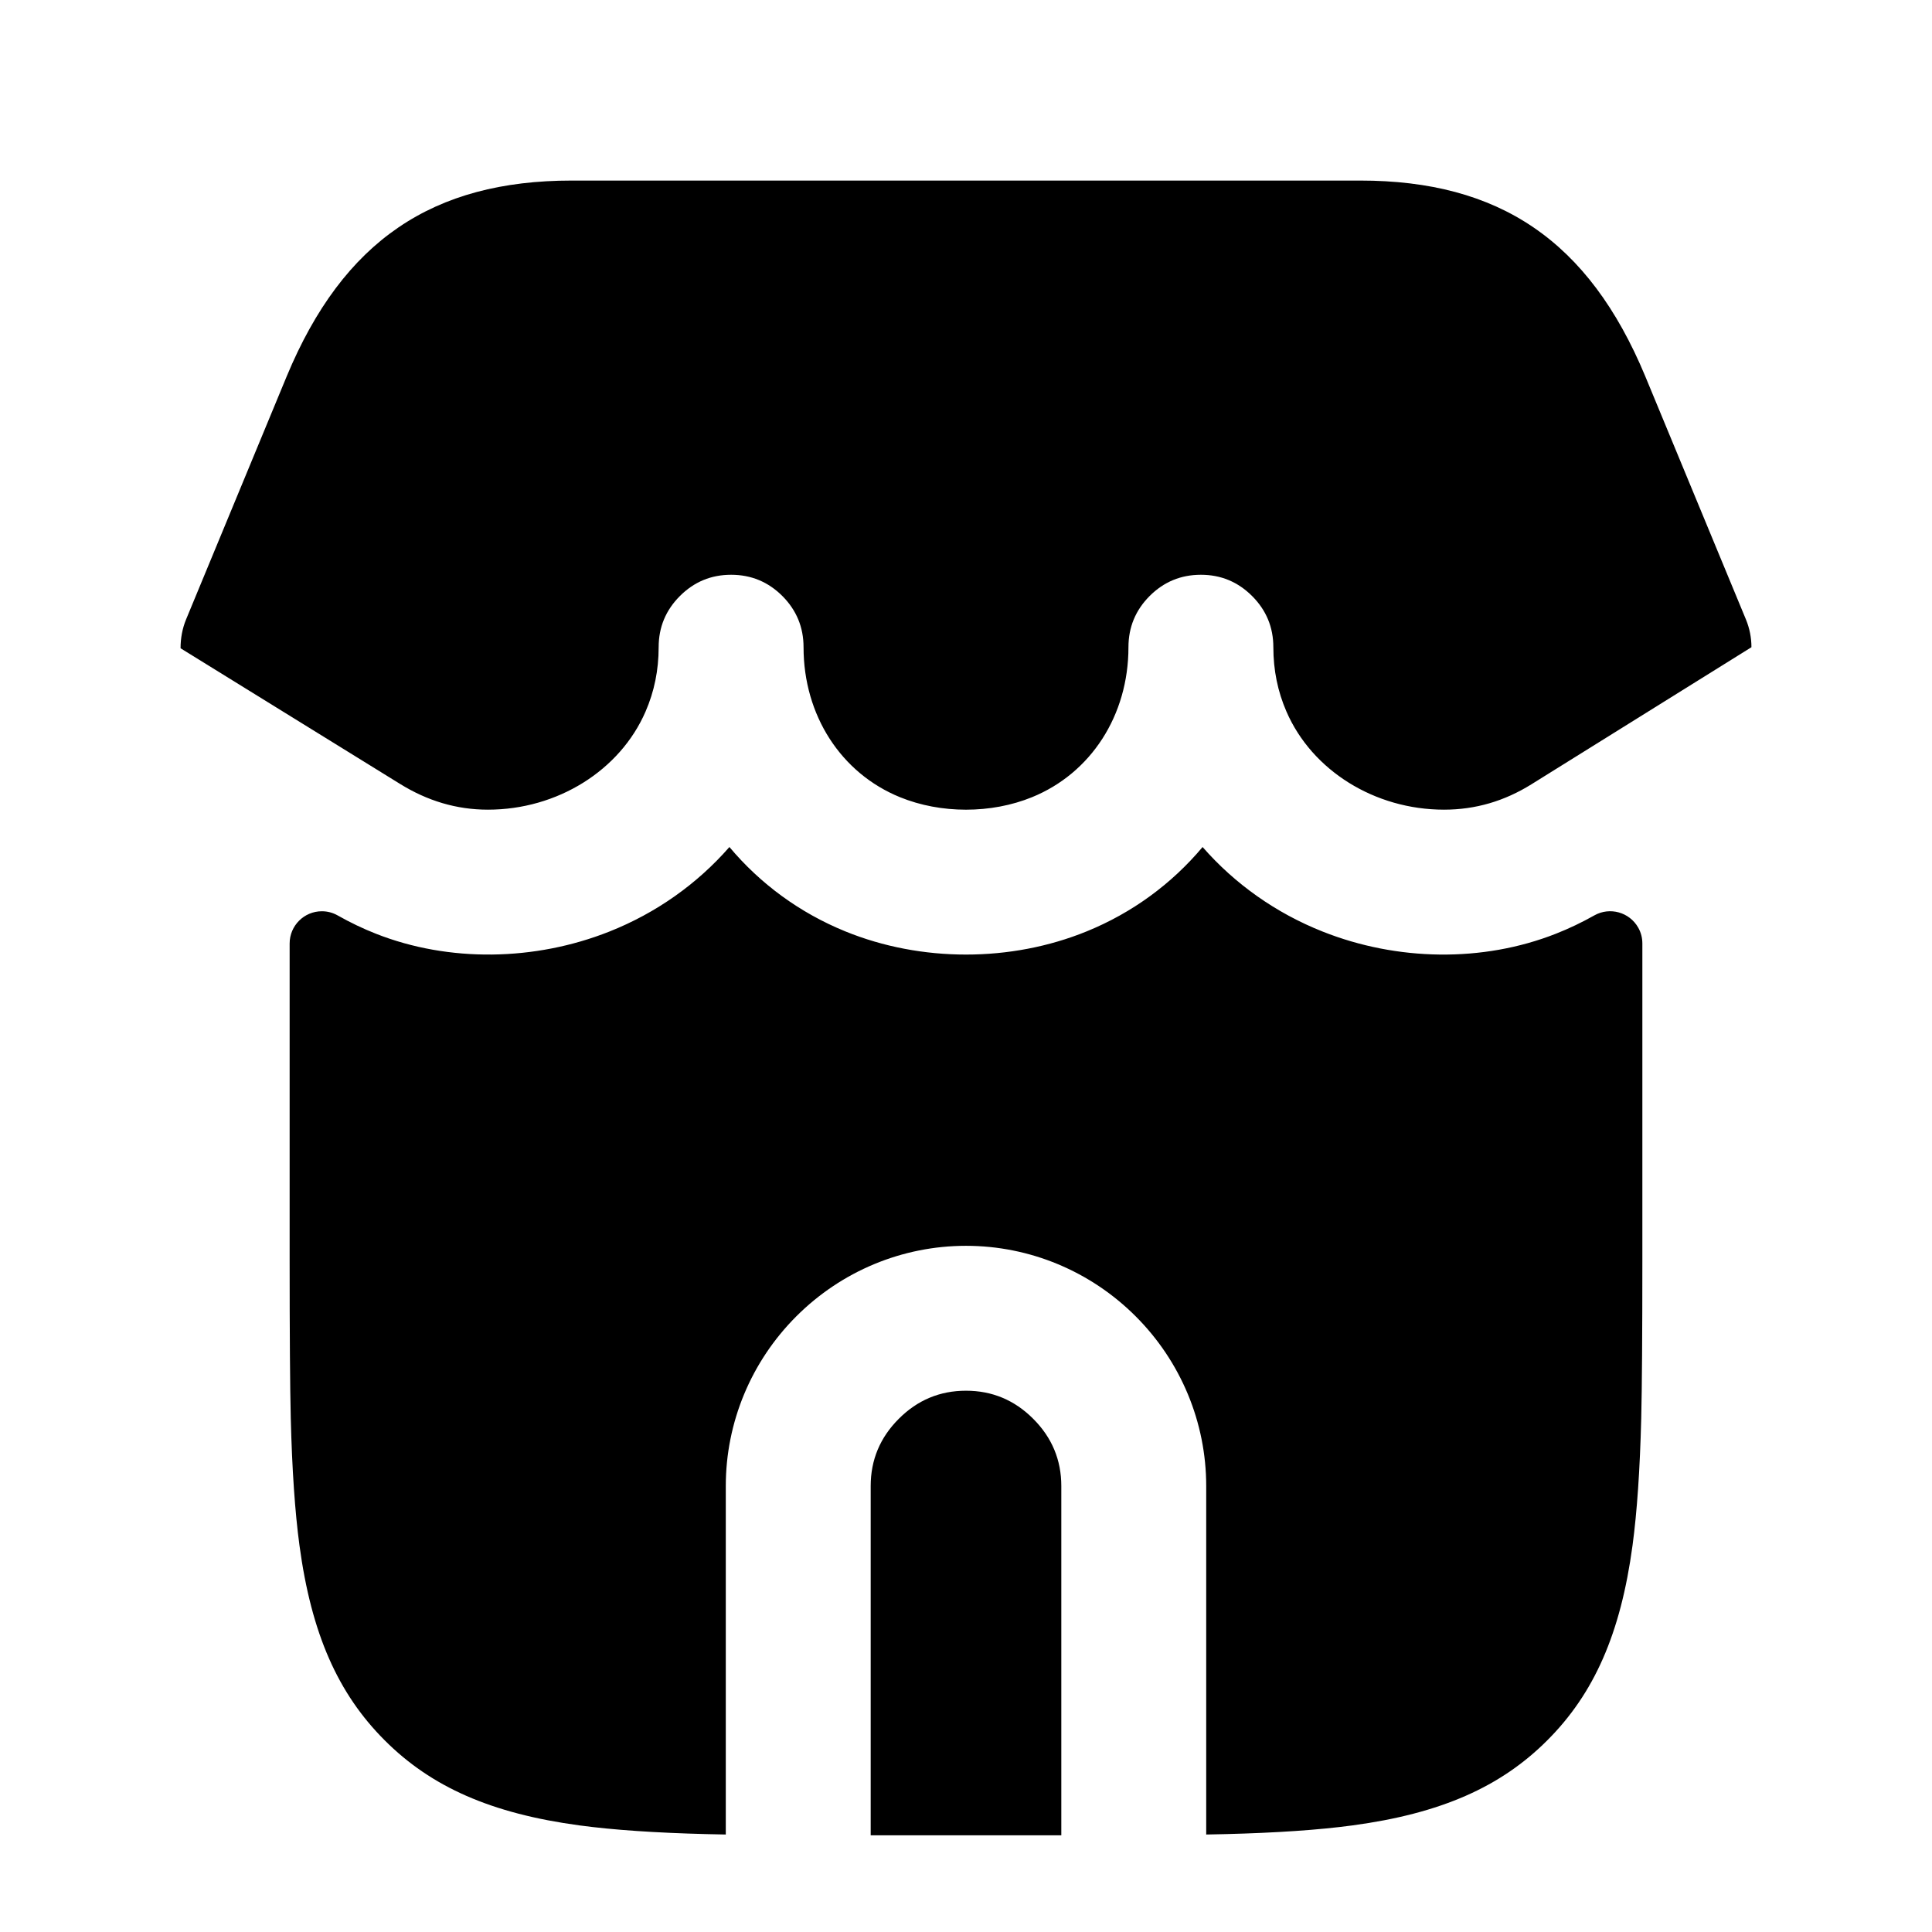
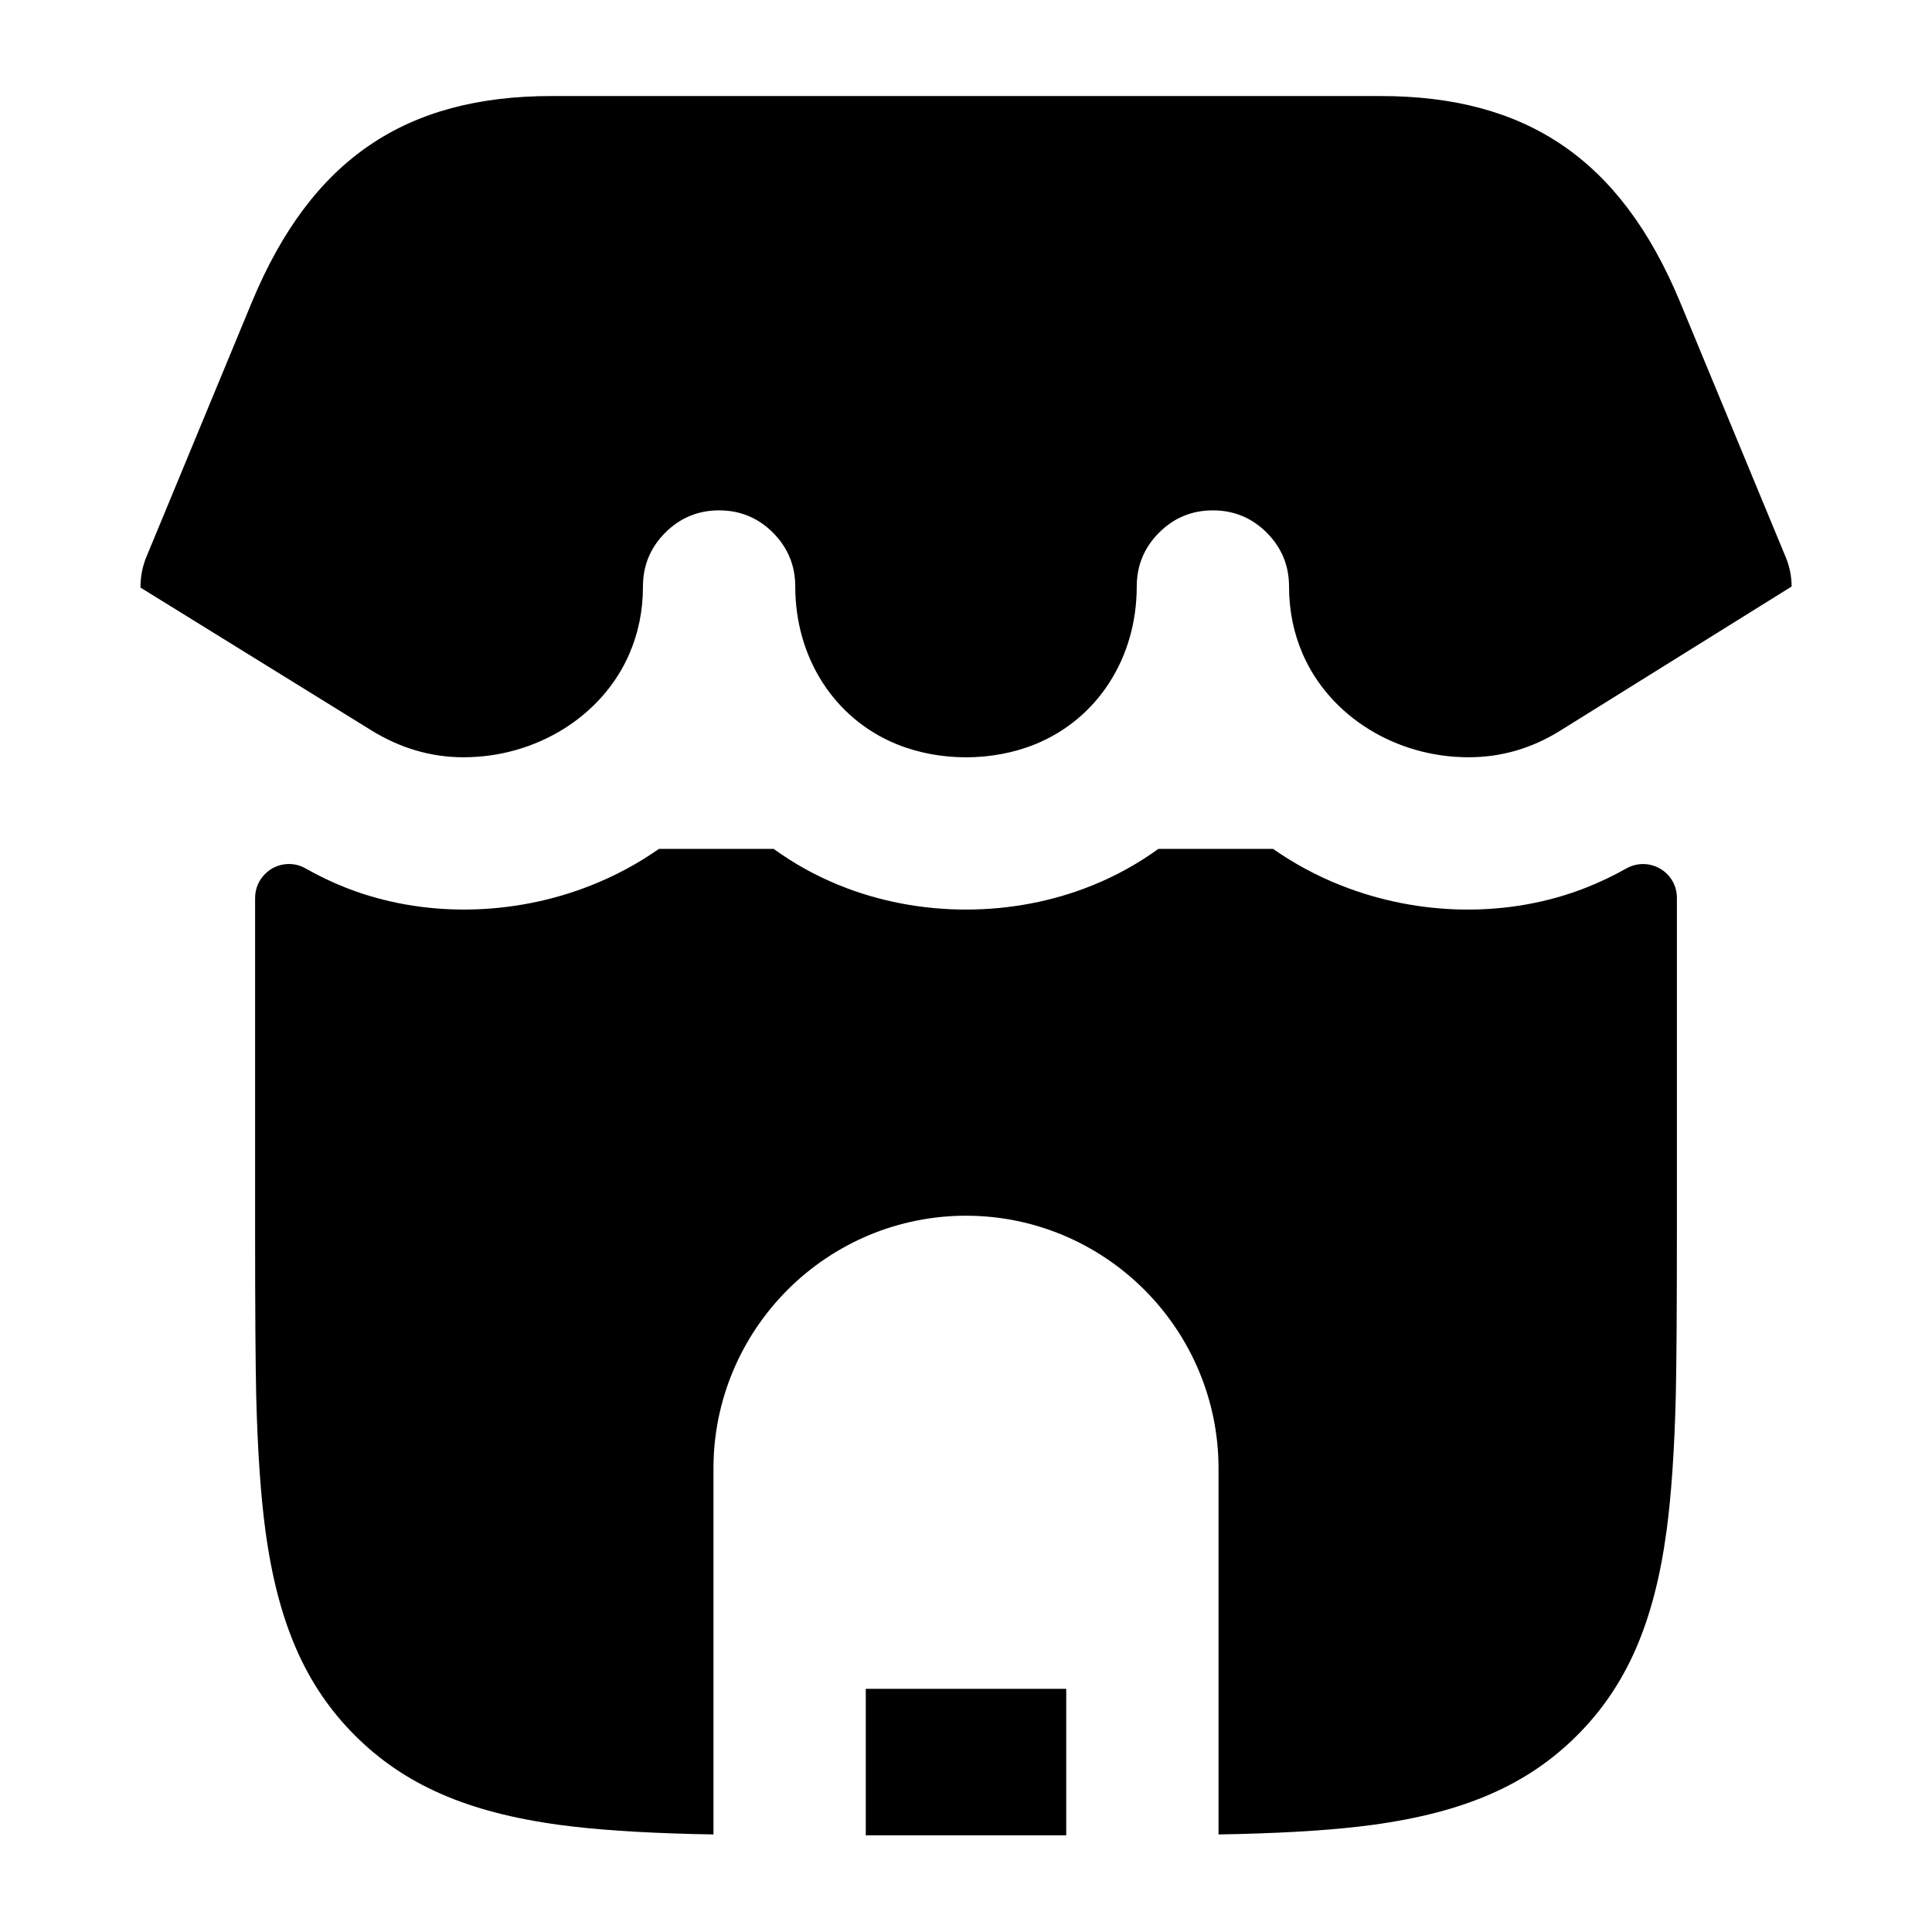
<svg viewBox="0 0 24 24" fill="none">
-   <path d="M4.672 11.6C5.579 11.957 6.644 11.939 7.568 11.573C8.151 11.342 8.661 10.98 9.061 10.522C9.445 10.98 9.936 11.34 10.501 11.57C11.444 11.954 12.556 11.954 13.499 11.57C14.064 11.34 14.555 10.98 14.939 10.522C15.339 10.98 15.849 11.342 16.432 11.573C17.355 11.939 18.417 11.958 19.328 11.599Q19.572 11.503 19.806 11.371C19.998 11.263 20.242 11.331 20.351 11.524Q20.402 11.615 20.402 11.72V15.647Q20.402 17.04 20.388 17.618Q20.364 18.574 20.28 19.197C20.132 20.296 19.801 21.039 19.222 21.618C18.643 22.198 17.899 22.528 16.8 22.676C16.385 22.732 15.859 22.768 15.222 22.784C15.152 22.786 15.073 22.788 14.984 22.789V18.46C14.984 17.669 14.669 16.913 14.108 16.352C13.547 15.791 12.792 15.476 12 15.476C11.208 15.476 10.453 15.791 9.892 16.352C9.331 16.913 9.016 17.669 9.016 18.46V22.789C8.927 22.788 8.848 22.786 8.778 22.784C8.141 22.768 7.615 22.732 7.2 22.676C6.101 22.528 5.357 22.198 4.778 21.618C4.199 21.039 3.868 20.296 3.72 19.197Q3.636 18.574 3.612 17.618Q3.598 17.04 3.598 15.647V11.72C3.598 11.5 3.777 11.32 3.998 11.32Q4.103 11.32 4.195 11.372Q4.428 11.504 4.672 11.6ZM7.103 2.243H16.897C18.622 2.243 19.735 2.987 20.437 4.672L21.689 7.696Q21.757 7.862 21.757 8.04L19.022 9.744C18.689 9.951 18.33 10.058 17.939 10.058C17.077 10.058 16.299 9.572 15.981 8.84Q15.818 8.466 15.818 8.04Q15.818 7.668 15.554 7.404Q15.29 7.14 14.918 7.14Q14.545 7.14 14.281 7.404Q14.018 7.668 14.018 8.04C14.018 8.887 13.552 9.605 12.82 9.903C12.313 10.11 11.687 10.11 11.18 9.903C10.448 9.605 9.982 8.887 9.982 8.04Q9.982 7.668 9.719 7.404Q9.455 7.14 9.082 7.14Q8.71 7.14 8.446 7.404Q8.182 7.668 8.182 8.04Q8.182 8.466 8.019 8.84C7.701 9.572 6.923 10.058 6.061 10.058C5.67 10.058 5.309 9.948 4.971 9.739L2.243 8.053Q2.243 7.862 2.311 7.696L3.562 4.674C4.265 2.986 5.378 2.243 7.103 2.243ZM12.835 17.625Q13.184 17.974 13.184 18.46V22.799H10.816V18.46Q10.816 17.974 11.165 17.625Q11.513 17.276 12 17.276Q12.487 17.276 12.835 17.625Z" fill="currentColor" />
+   <path d="M4.298 11.028C5.251 11.403 6.37 11.384 7.341 10.999C7.643 10.88 7.926 10.727 8.186 10.545L9.61 10.545C9.86 10.726 10.133 10.878 10.424 10.996C11.416 11.4 12.584 11.4 13.576 10.996C13.867 10.878 14.14 10.726 14.39 10.545L15.814 10.545C16.074 10.727 16.357 10.88 16.659 10.999C17.629 11.384 18.745 11.404 19.702 11.027Q19.959 10.926 20.205 10.787C20.407 10.674 20.663 10.745 20.778 10.948Q20.831 11.043 20.831 11.154L20.831 15.281Q20.831 16.746 20.817 17.353Q20.791 18.358 20.703 19.013C20.548 20.168 20.2 20.949 19.591 21.558C18.982 22.167 18.2 22.514 17.045 22.67C16.609 22.729 16.056 22.766 15.387 22.783C15.313 22.785 15.23 22.787 15.137 22.788L15.137 18.238C15.137 17.407 14.805 16.612 14.216 16.022C13.626 15.433 12.833 15.102 12 15.102C11.167 15.102 10.374 15.433 9.784 16.022C9.195 16.612 8.863 17.407 8.863 18.238L8.863 22.788C8.77 22.787 8.687 22.785 8.613 22.783C7.944 22.766 7.391 22.729 6.955 22.67C5.8 22.514 5.018 22.167 4.409 21.558C3.8 20.949 3.453 20.168 3.297 19.013Q3.209 18.358 3.183 17.353Q3.169 16.746 3.169 15.281L3.169 11.154C3.169 10.923 3.357 10.733 3.589 10.733Q3.7 10.733 3.796 10.788Q4.041 10.927 4.298 11.028ZM6.853 1.193L17.147 1.193C18.96 1.193 20.13 1.975 20.868 3.746L22.184 6.924Q22.256 7.099 22.256 7.286L19.381 9.077C19.031 9.295 18.653 9.407 18.243 9.407C17.336 9.407 16.519 8.896 16.184 8.127Q16.013 7.734 16.013 7.286Q16.013 6.895 15.736 6.617Q15.458 6.34 15.067 6.34Q14.675 6.34 14.398 6.617Q14.121 6.895 14.121 7.286C14.121 8.176 13.631 8.931 12.862 9.244C12.329 9.462 11.671 9.462 11.138 9.244C10.369 8.931 9.879 8.176 9.879 7.286Q9.879 6.895 9.602 6.617Q9.325 6.34 8.933 6.34Q8.542 6.34 8.264 6.617Q7.987 6.895 7.987 7.286Q7.987 7.734 7.816 8.127C7.481 8.896 6.664 9.407 5.758 9.407C5.347 9.407 4.967 9.291 4.612 9.072L1.745 7.299Q1.745 7.099 1.816 6.924L3.131 3.748C3.87 1.974 5.04 1.193 6.853 1.193ZM10.755 20.979L13.245 20.979L13.245 22.799L10.755 22.799Z" fill="currentColor" />
</svg>
